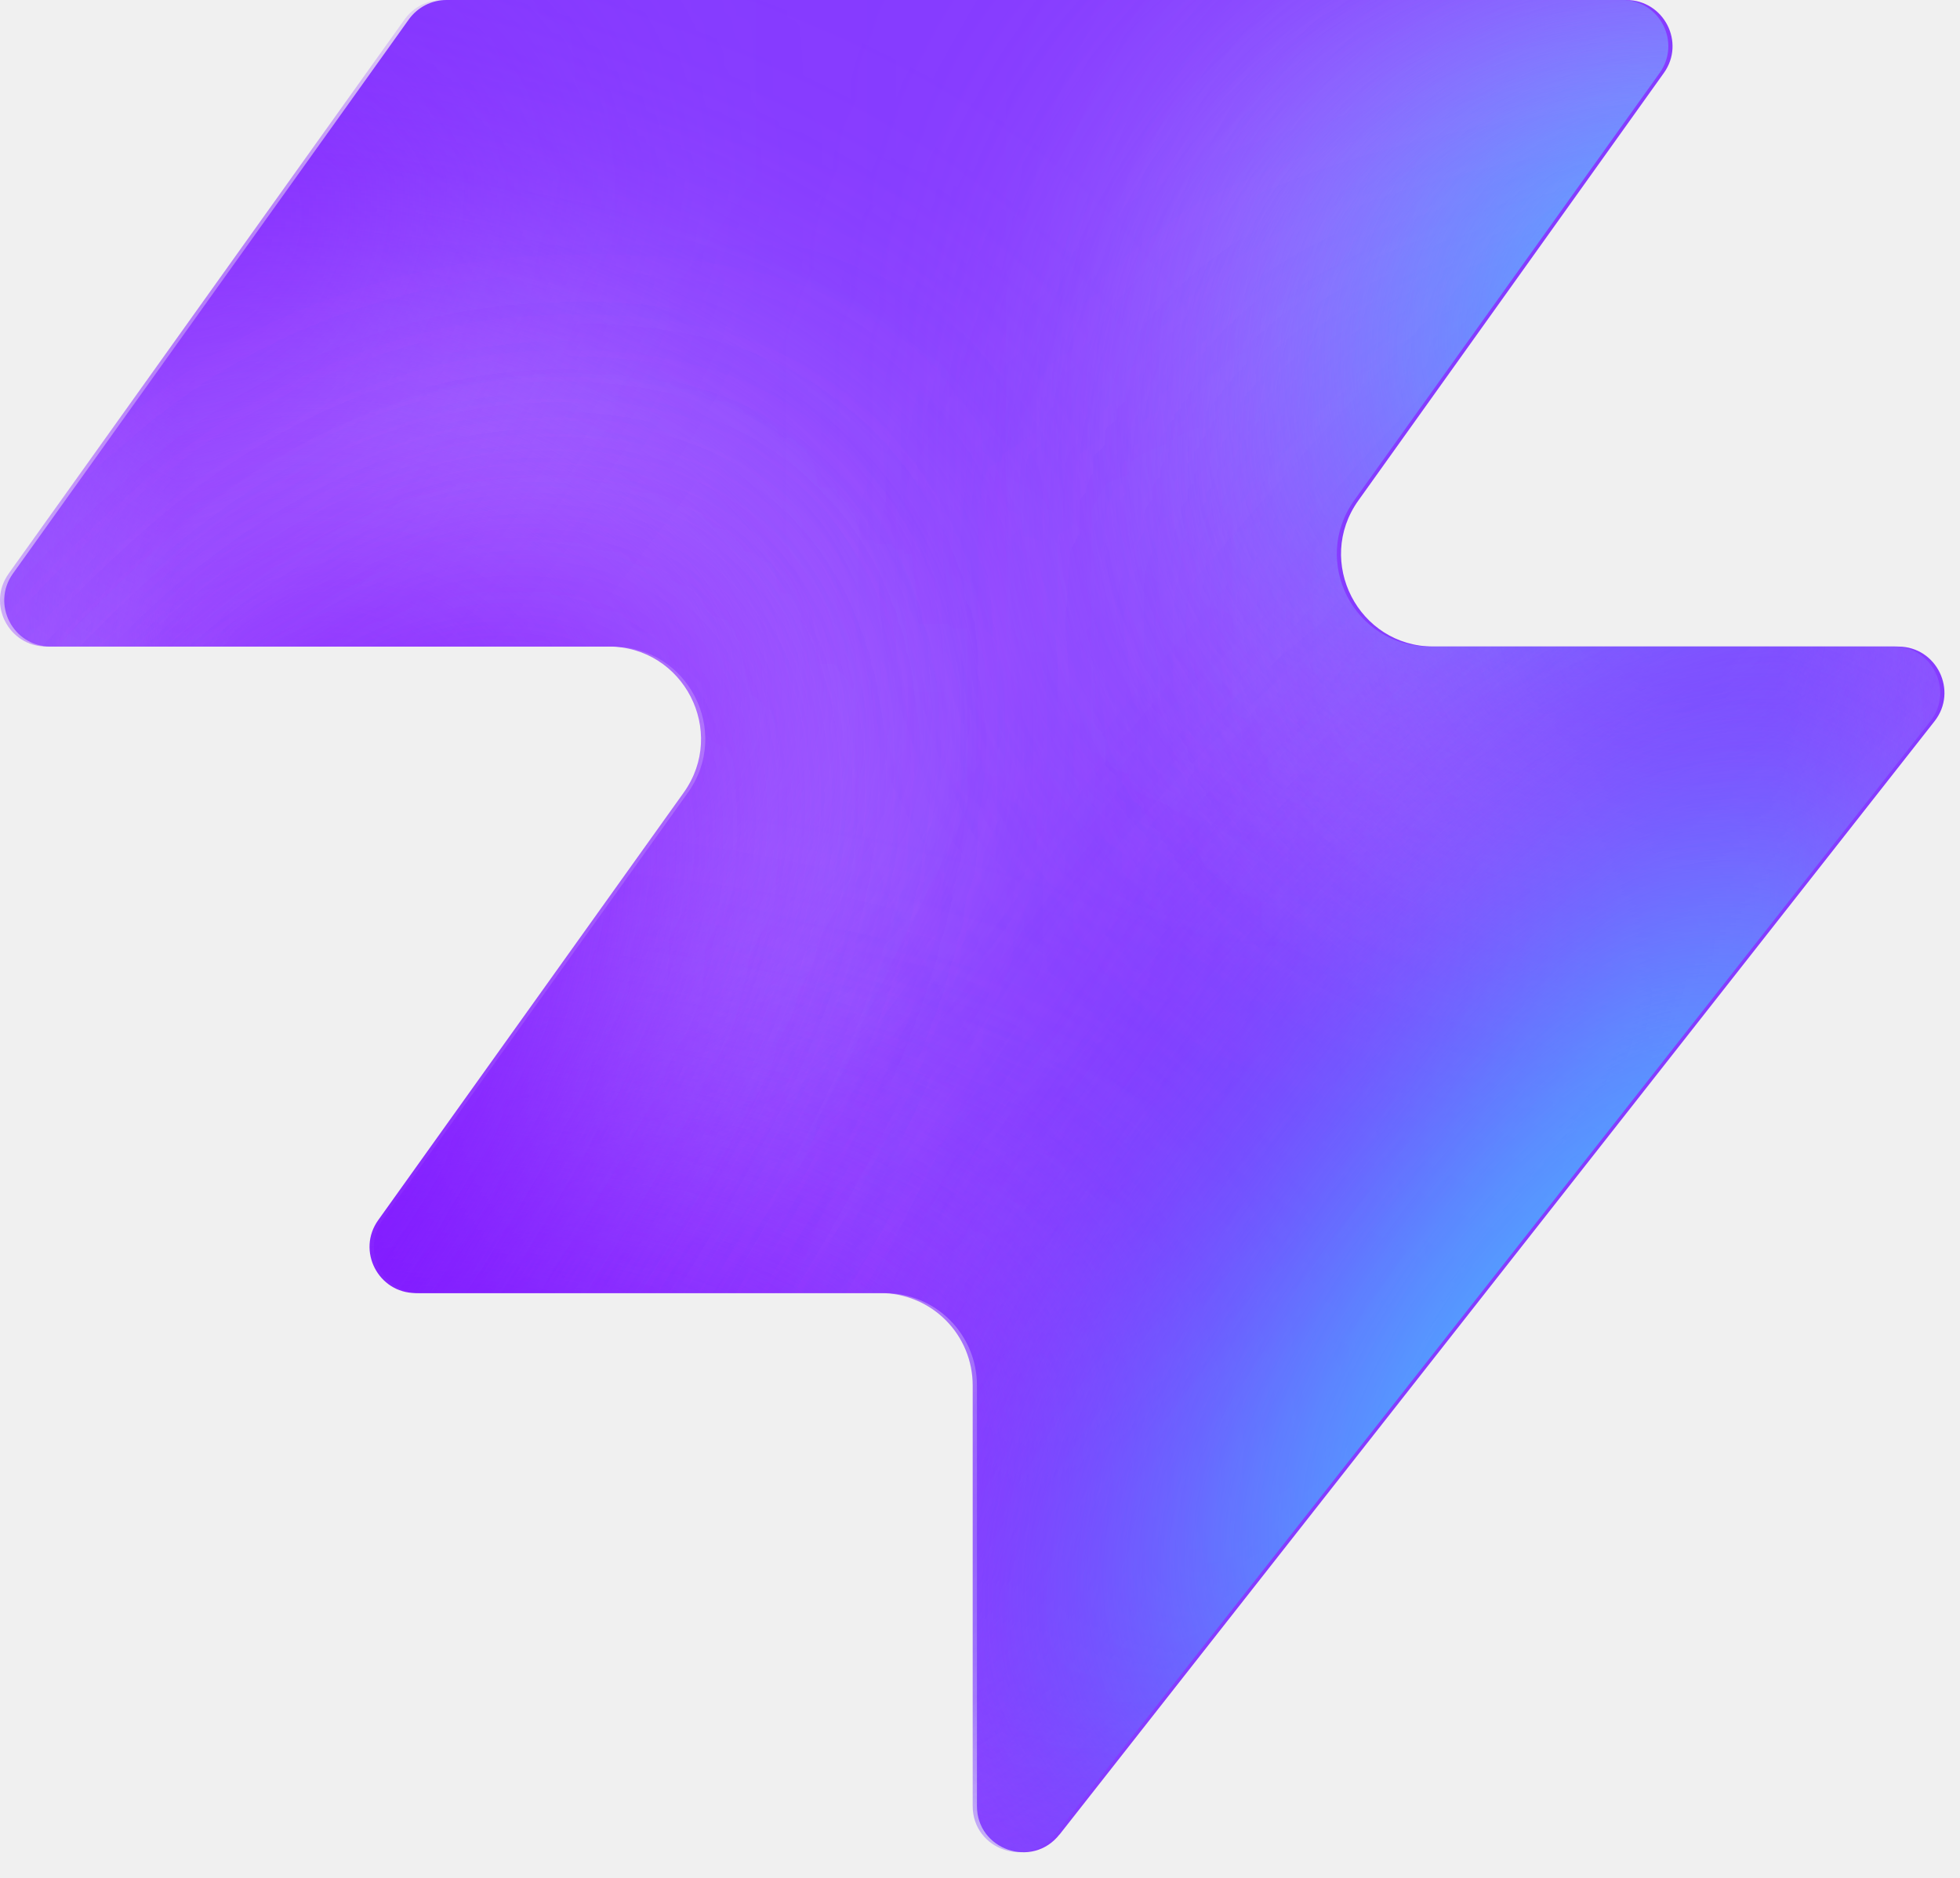
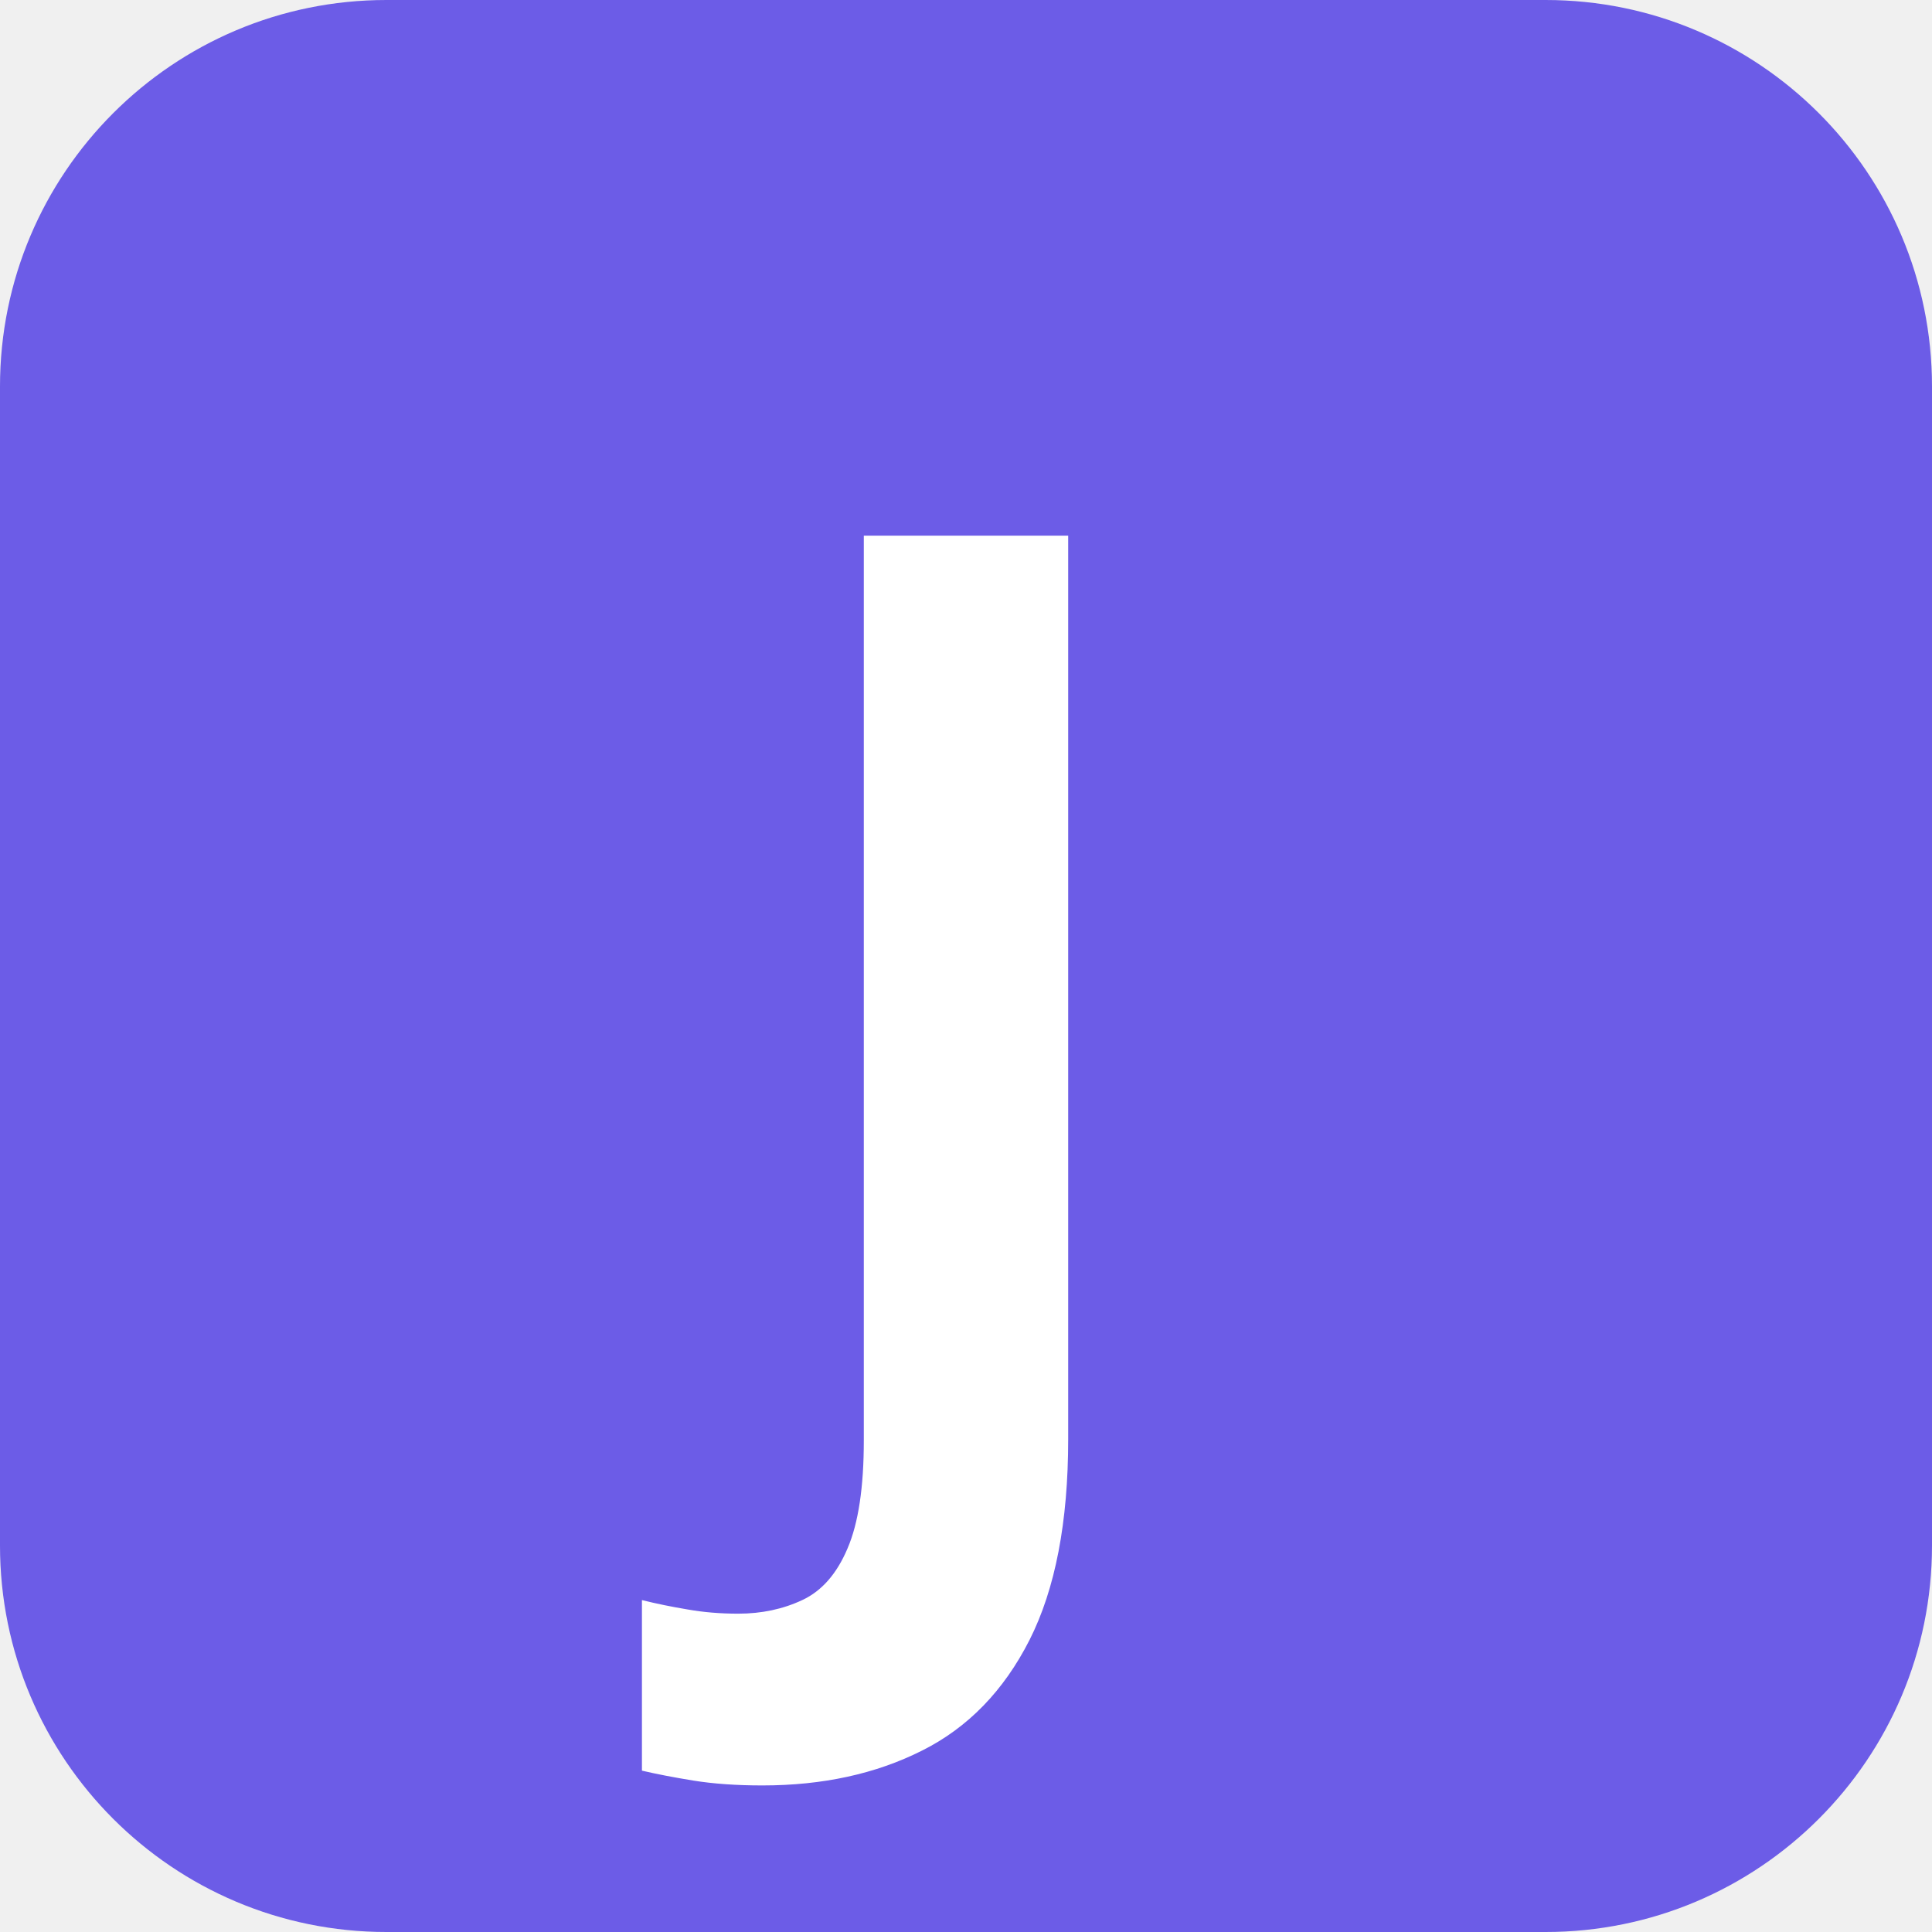
- <svg xmlns="http://www.w3.org/2000/svg" width="48" height="46" fill="none" viewBox="0 0 48 46">
-   <path fill="#863bff" d="M25.946 44.938c-.664.845-2.021.375-2.021-.698V33.937a2.26 2.26 0 0 0-2.262-2.262H10.287c-.92 0-1.456-1.04-.92-1.788l7.48-10.471c1.07-1.497 0-3.578-1.842-3.578H1.237c-.92 0-1.456-1.04-.92-1.788L10.013.474c.214-.297.556-.474.92-.474h28.894c.92 0 1.456 1.04.92 1.788l-7.48 10.471c-1.07 1.498 0 3.579 1.842 3.579h11.377c.943 0 1.473 1.088.89 1.83L25.947 44.94z" style="fill:#863bff;fill:color(display-p3 .525 .23 1);fill-opacity:1" />
-   <mask id="a" width="48" height="46" x="0" y="0" maskUnits="userSpaceOnUse" style="mask-type:alpha">
-     <path fill="#000" d="M25.842 44.938c-.664.844-2.021.375-2.021-.698V33.937a2.26 2.26 0 0 0-2.262-2.262H10.183c-.92 0-1.456-1.04-.92-1.788l7.48-10.471c1.07-1.498 0-3.579-1.842-3.579H1.133c-.92 0-1.456-1.04-.92-1.787L9.91.473c.214-.297.556-.474.92-.474h28.894c.92 0 1.456 1.04.92 1.788l-7.48 10.471c-1.07 1.498 0 3.578 1.842 3.578h11.377c.943 0 1.473 1.088.89 1.832L25.843 44.94z" style="fill:#000;fill-opacity:1" />
-   </mask>
-   <g mask="url(#a)">
-     <g filter="url(#b)">
-       <ellipse cx="5.508" cy="14.704" fill="#ede6ff" rx="5.508" ry="14.704" style="fill:#ede6ff;fill:color(display-p3 .927 .903 1);fill-opacity:1" transform="matrix(.00324 1 1 -.00324 -4.47 31.516)" />
-     </g>
-     <g filter="url(#c)">
-       <ellipse cx="10.399" cy="29.851" fill="#ede6ff" rx="10.399" ry="29.851" style="fill:#ede6ff;fill:color(display-p3 .927 .903 1);fill-opacity:1" transform="matrix(.00324 1 1 -.00324 -39.328 7.883)" />
-     </g>
-     <g filter="url(#d)">
-       <ellipse cx="5.508" cy="30.487" fill="#7e14ff" rx="5.508" ry="30.487" style="fill:#7e14ff;fill:color(display-p3 .492 .077 1);fill-opacity:1" transform="rotate(89.814 -25.913 -14.639)scale(1 -1)" />
-     </g>
-     <g filter="url(#e)">
-       <ellipse cx="5.508" cy="30.599" fill="#7e14ff" rx="5.508" ry="30.599" style="fill:#7e14ff;fill:color(display-p3 .492 .077 1);fill-opacity:1" transform="rotate(89.814 -32.644 -3.334)scale(1 -1)" />
-     </g>
-     <g filter="url(#f)">
-       <ellipse cx="5.508" cy="30.599" fill="#7e14ff" rx="5.508" ry="30.599" style="fill:#7e14ff;fill:color(display-p3 .492 .077 1);fill-opacity:1" transform="matrix(.00324 1 1 -.00324 -34.34 30.47)" />
-     </g>
-     <g filter="url(#g)">
-       <ellipse cx="14.072" cy="22.078" fill="#ede6ff" rx="14.072" ry="22.078" style="fill:#ede6ff;fill:color(display-p3 .927 .903 1);fill-opacity:1" transform="rotate(93.35 24.506 48.493)scale(-1 1)" />
-     </g>
-     <g filter="url(#h)">
-       <ellipse cx="3.47" cy="21.501" fill="#7e14ff" rx="3.47" ry="21.501" style="fill:#7e14ff;fill:color(display-p3 .492 .077 1);fill-opacity:1" transform="rotate(89.009 28.708 47.59)scale(-1 1)" />
-     </g>
-     <g filter="url(#i)">
-       <ellipse cx="3.47" cy="21.501" fill="#7e14ff" rx="3.47" ry="21.501" style="fill:#7e14ff;fill:color(display-p3 .492 .077 1);fill-opacity:1" transform="rotate(89.009 28.708 47.59)scale(-1 1)" />
-     </g>
-     <g filter="url(#j)">
-       <ellipse cx=".387" cy="8.972" fill="#7e14ff" rx="4.407" ry="29.108" style="fill:#7e14ff;fill:color(display-p3 .492 .077 1);fill-opacity:1" transform="rotate(39.51 .387 8.972)" />
-     </g>
-     <g filter="url(#k)">
-       <ellipse cx="47.523" cy="-6.092" fill="#7e14ff" rx="4.407" ry="29.108" style="fill:#7e14ff;fill:color(display-p3 .492 .077 1);fill-opacity:1" transform="rotate(37.892 47.523 -6.092)" />
-     </g>
-     <g filter="url(#l)">
-       <ellipse cx="41.412" cy="6.333" fill="#47bfff" rx="5.971" ry="9.665" style="fill:#47bfff;fill:color(display-p3 .28 .748 1);fill-opacity:1" transform="rotate(37.892 41.412 6.333)" />
-     </g>
-     <g filter="url(#m)">
-       <ellipse cx="-1.879" cy="38.332" fill="#7e14ff" rx="4.407" ry="29.108" style="fill:#7e14ff;fill:color(display-p3 .492 .077 1);fill-opacity:1" transform="rotate(37.892 -1.88 38.332)" />
-     </g>
-     <g filter="url(#n)">
-       <ellipse cx="-1.879" cy="38.332" fill="#7e14ff" rx="4.407" ry="29.108" style="fill:#7e14ff;fill:color(display-p3 .492 .077 1);fill-opacity:1" transform="rotate(37.892 -1.88 38.332)" />
-     </g>
-     <g filter="url(#o)">
-       <ellipse cx="35.651" cy="29.907" fill="#7e14ff" rx="4.407" ry="29.108" style="fill:#7e14ff;fill:color(display-p3 .492 .077 1);fill-opacity:1" transform="rotate(37.892 35.651 29.907)" />
-     </g>
-     <g filter="url(#p)">
-       <ellipse cx="38.418" cy="32.4" fill="#47bfff" rx="5.971" ry="15.297" style="fill:#47bfff;fill:color(display-p3 .28 .748 1);fill-opacity:1" transform="rotate(37.892 38.418 32.4)" />
-     </g>
-   </g>
-   <defs>
-     <filter id="b" width="60.045" height="41.654" x="-19.77" y="16.149" color-interpolation-filters="sRGB" filterUnits="userSpaceOnUse">
-       <feFlood flood-opacity="0" result="BackgroundImageFix" />
-       <feBlend in="SourceGraphic" in2="BackgroundImageFix" result="shape" />
-       <feGaussianBlur result="effect1_foregroundBlur_2002_17158" stdDeviation="7.659" />
-     </filter>
-     <filter id="c" width="90.34" height="51.437" x="-54.613" y="-7.533" color-interpolation-filters="sRGB" filterUnits="userSpaceOnUse">
-       <feFlood flood-opacity="0" result="BackgroundImageFix" />
-       <feBlend in="SourceGraphic" in2="BackgroundImageFix" result="shape" />
-       <feGaussianBlur result="effect1_foregroundBlur_2002_17158" stdDeviation="7.659" />
-     </filter>
-     <filter id="d" width="79.355" height="29.4" x="-49.64" y="2.03" color-interpolation-filters="sRGB" filterUnits="userSpaceOnUse">
-       <feFlood flood-opacity="0" result="BackgroundImageFix" />
-       <feBlend in="SourceGraphic" in2="BackgroundImageFix" result="shape" />
-       <feGaussianBlur result="effect1_foregroundBlur_2002_17158" stdDeviation="4.596" />
-     </filter>
-     <filter id="e" width="79.579" height="29.4" x="-45.045" y="20.029" color-interpolation-filters="sRGB" filterUnits="userSpaceOnUse">
-       <feFlood flood-opacity="0" result="BackgroundImageFix" />
-       <feBlend in="SourceGraphic" in2="BackgroundImageFix" result="shape" />
-       <feGaussianBlur result="effect1_foregroundBlur_2002_17158" stdDeviation="4.596" />
-     </filter>
-     <filter id="f" width="79.579" height="29.4" x="-43.513" y="21.178" color-interpolation-filters="sRGB" filterUnits="userSpaceOnUse">
-       <feFlood flood-opacity="0" result="BackgroundImageFix" />
-       <feBlend in="SourceGraphic" in2="BackgroundImageFix" result="shape" />
-       <feGaussianBlur result="effect1_foregroundBlur_2002_17158" stdDeviation="4.596" />
-     </filter>
-     <filter id="g" width="74.749" height="58.852" x="15.756" y="-17.901" color-interpolation-filters="sRGB" filterUnits="userSpaceOnUse">
-       <feFlood flood-opacity="0" result="BackgroundImageFix" />
-       <feBlend in="SourceGraphic" in2="BackgroundImageFix" result="shape" />
-       <feGaussianBlur result="effect1_foregroundBlur_2002_17158" stdDeviation="7.659" />
-     </filter>
-     <filter id="h" width="61.377" height="25.362" x="23.548" y="2.284" color-interpolation-filters="sRGB" filterUnits="userSpaceOnUse">
-       <feFlood flood-opacity="0" result="BackgroundImageFix" />
-       <feBlend in="SourceGraphic" in2="BackgroundImageFix" result="shape" />
-       <feGaussianBlur result="effect1_foregroundBlur_2002_17158" stdDeviation="4.596" />
-     </filter>
-     <filter id="i" width="61.377" height="25.362" x="23.548" y="2.284" color-interpolation-filters="sRGB" filterUnits="userSpaceOnUse">
-       <feFlood flood-opacity="0" result="BackgroundImageFix" />
-       <feBlend in="SourceGraphic" in2="BackgroundImageFix" result="shape" />
-       <feGaussianBlur result="effect1_foregroundBlur_2002_17158" stdDeviation="4.596" />
-     </filter>
-     <filter id="j" width="56.045" height="63.649" x="-27.636" y="-22.853" color-interpolation-filters="sRGB" filterUnits="userSpaceOnUse">
-       <feFlood flood-opacity="0" result="BackgroundImageFix" />
-       <feBlend in="SourceGraphic" in2="BackgroundImageFix" result="shape" />
-       <feGaussianBlur result="effect1_foregroundBlur_2002_17158" stdDeviation="4.596" />
-     </filter>
-     <filter id="k" width="54.814" height="64.646" x="20.116" y="-38.415" color-interpolation-filters="sRGB" filterUnits="userSpaceOnUse">
-       <feFlood flood-opacity="0" result="BackgroundImageFix" />
-       <feBlend in="SourceGraphic" in2="BackgroundImageFix" result="shape" />
-       <feGaussianBlur result="effect1_foregroundBlur_2002_17158" stdDeviation="4.596" />
-     </filter>
-     <filter id="l" width="33.541" height="35.313" x="24.641" y="-11.323" color-interpolation-filters="sRGB" filterUnits="userSpaceOnUse">
-       <feFlood flood-opacity="0" result="BackgroundImageFix" />
-       <feBlend in="SourceGraphic" in2="BackgroundImageFix" result="shape" />
-       <feGaussianBlur result="effect1_foregroundBlur_2002_17158" stdDeviation="4.596" />
-     </filter>
-     <filter id="m" width="54.814" height="64.646" x="-29.286" y="6.009" color-interpolation-filters="sRGB" filterUnits="userSpaceOnUse">
-       <feFlood flood-opacity="0" result="BackgroundImageFix" />
-       <feBlend in="SourceGraphic" in2="BackgroundImageFix" result="shape" />
-       <feGaussianBlur result="effect1_foregroundBlur_2002_17158" stdDeviation="4.596" />
-     </filter>
-     <filter id="n" width="54.814" height="64.646" x="-29.286" y="6.009" color-interpolation-filters="sRGB" filterUnits="userSpaceOnUse">
-       <feFlood flood-opacity="0" result="BackgroundImageFix" />
-       <feBlend in="SourceGraphic" in2="BackgroundImageFix" result="shape" />
-       <feGaussianBlur result="effect1_foregroundBlur_2002_17158" stdDeviation="4.596" />
-     </filter>
-     <filter id="o" width="54.814" height="64.646" x="8.244" y="-2.416" color-interpolation-filters="sRGB" filterUnits="userSpaceOnUse">
-       <feFlood flood-opacity="0" result="BackgroundImageFix" />
-       <feBlend in="SourceGraphic" in2="BackgroundImageFix" result="shape" />
-       <feGaussianBlur result="effect1_foregroundBlur_2002_17158" stdDeviation="4.596" />
-     </filter>
-     <filter id="p" width="39.409" height="43.623" x="18.713" y="10.588" color-interpolation-filters="sRGB" filterUnits="userSpaceOnUse">
-       <feFlood flood-opacity="0" result="BackgroundImageFix" />
-       <feBlend in="SourceGraphic" in2="BackgroundImageFix" result="shape" />
-       <feGaussianBlur result="effect1_foregroundBlur_2002_17158" stdDeviation="4.596" />
-     </filter>
-   </defs>
+ <svg xmlns="http://www.w3.org/2000/svg" viewBox="0 0 100 100">
+   <rect width="100" height="100" rx="20" fill="#6C5CE7" />
+   <text x="50%" y="53%" dominant-baseline="middle" text-anchor="middle" font-family="sans-serif" font-weight="900" font-size="70" fill="#FFFFFF">J</text>
</svg>
